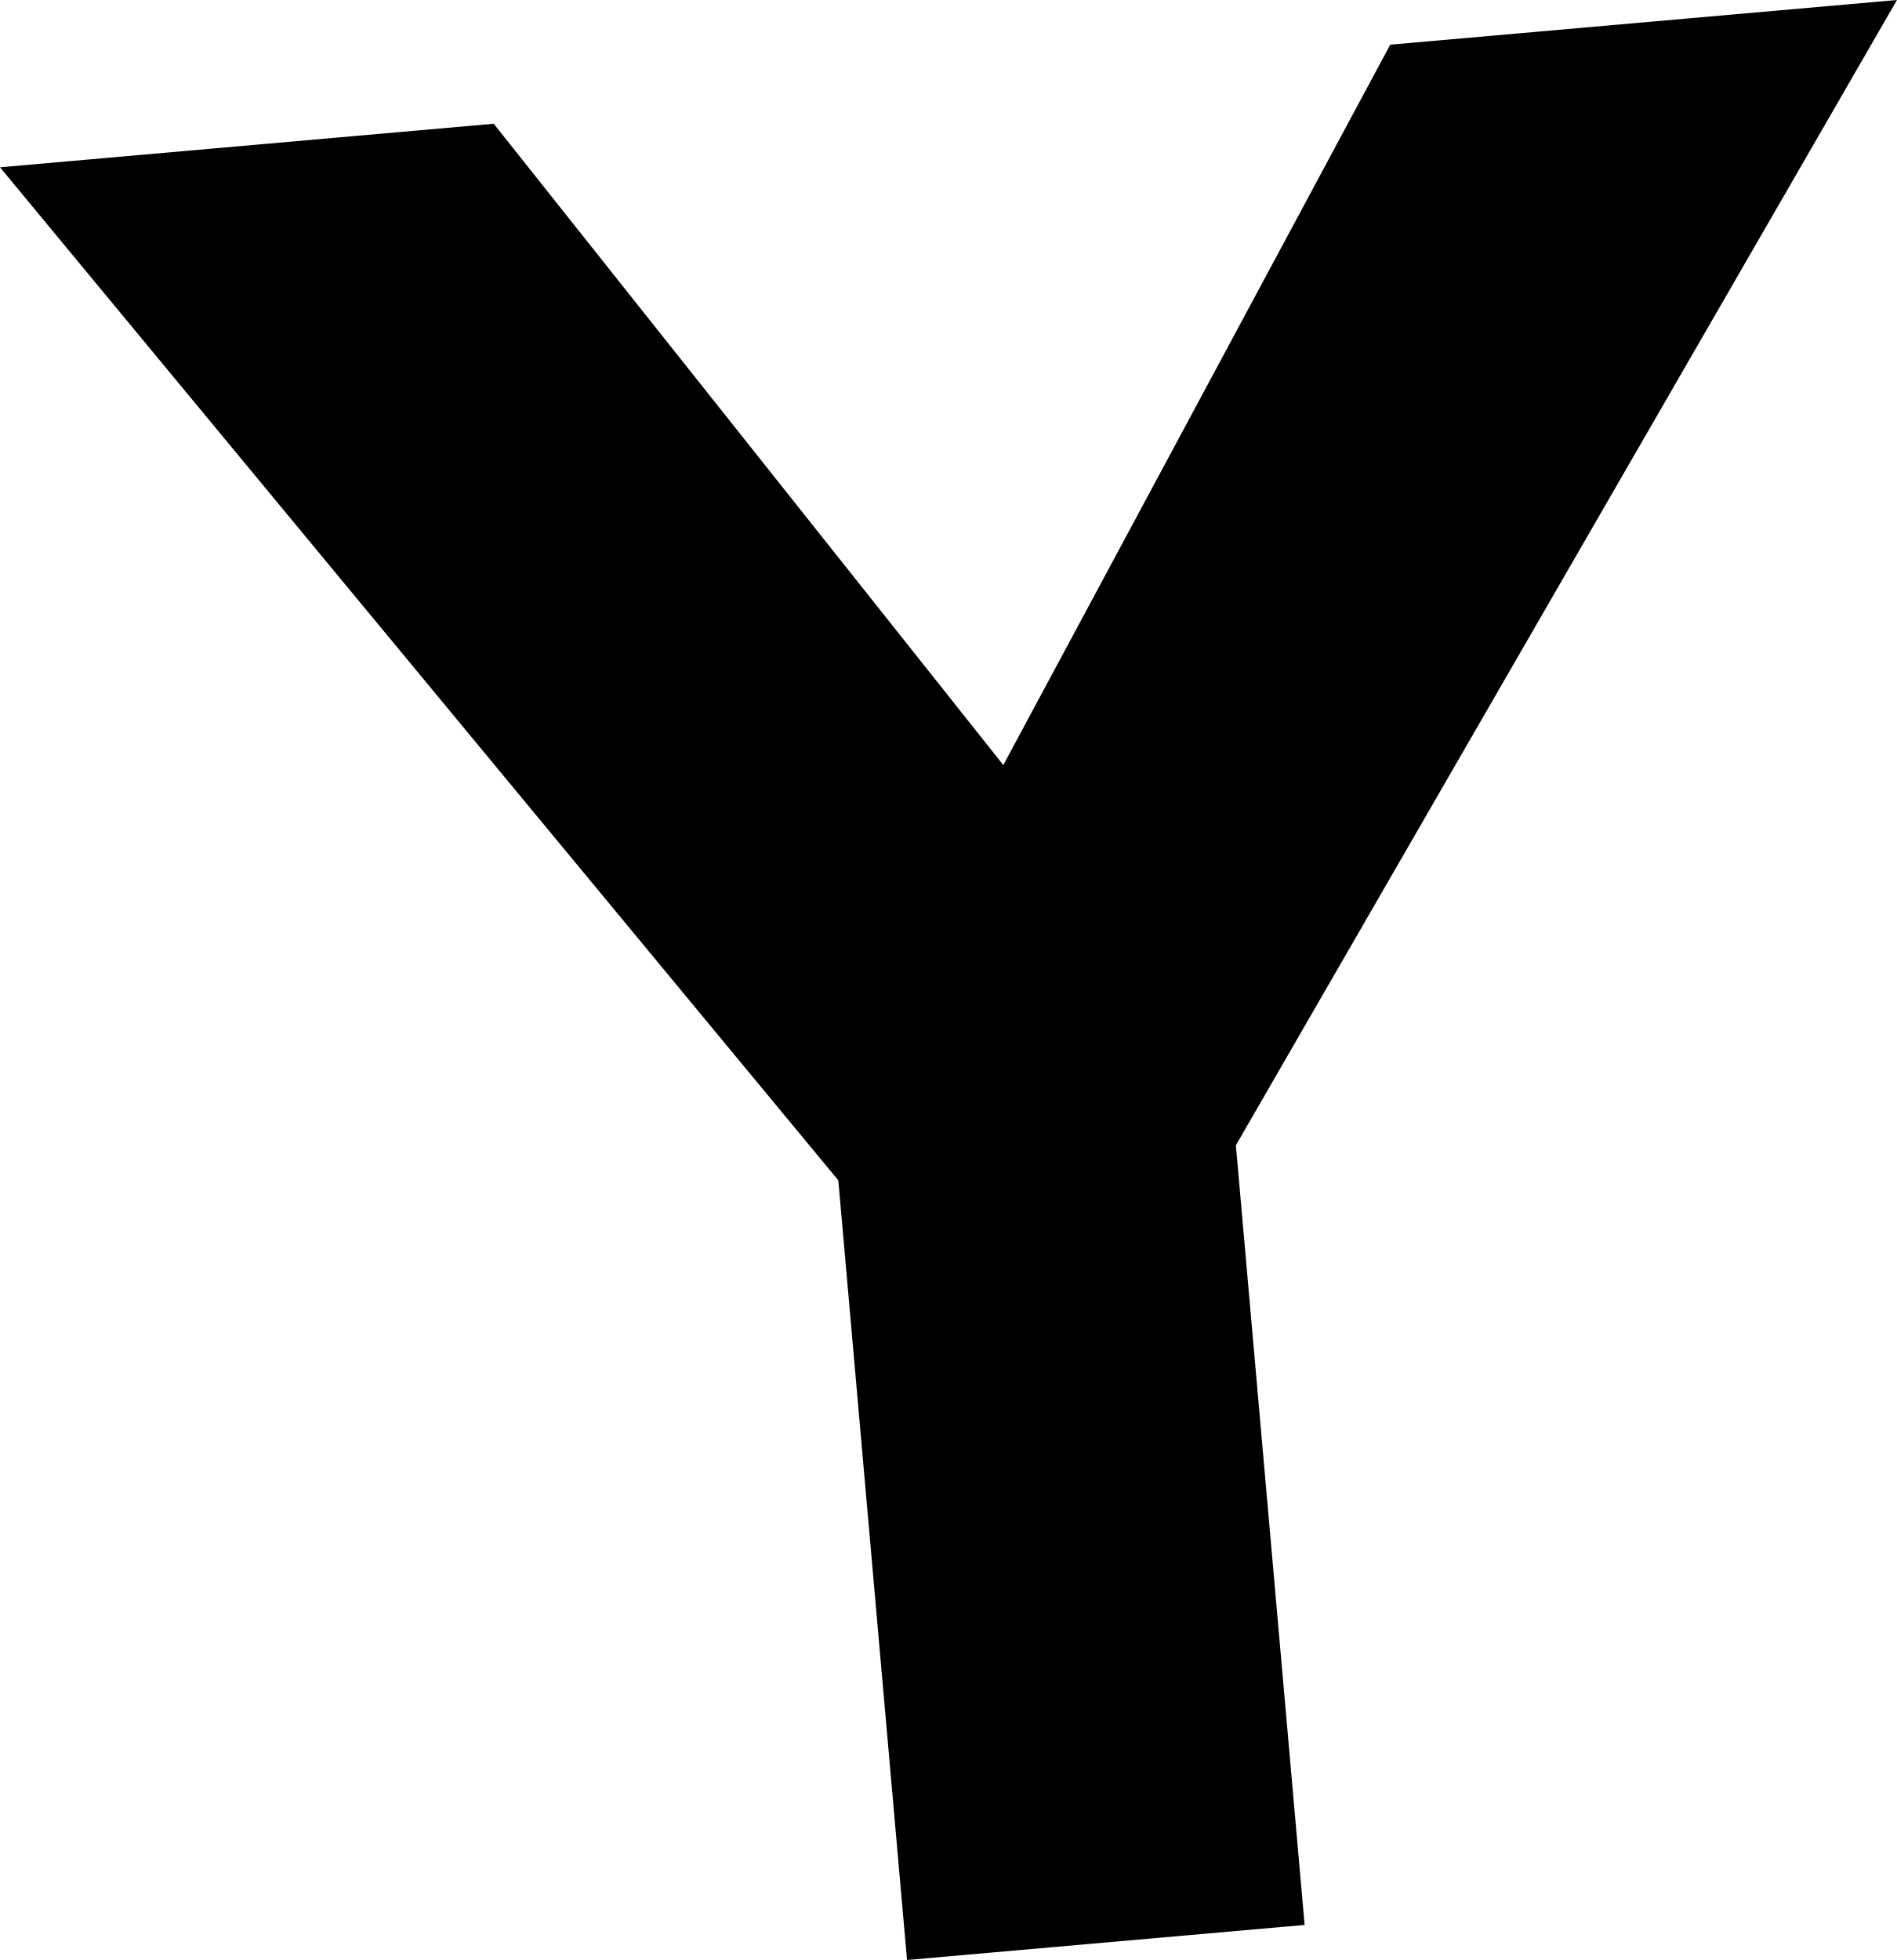
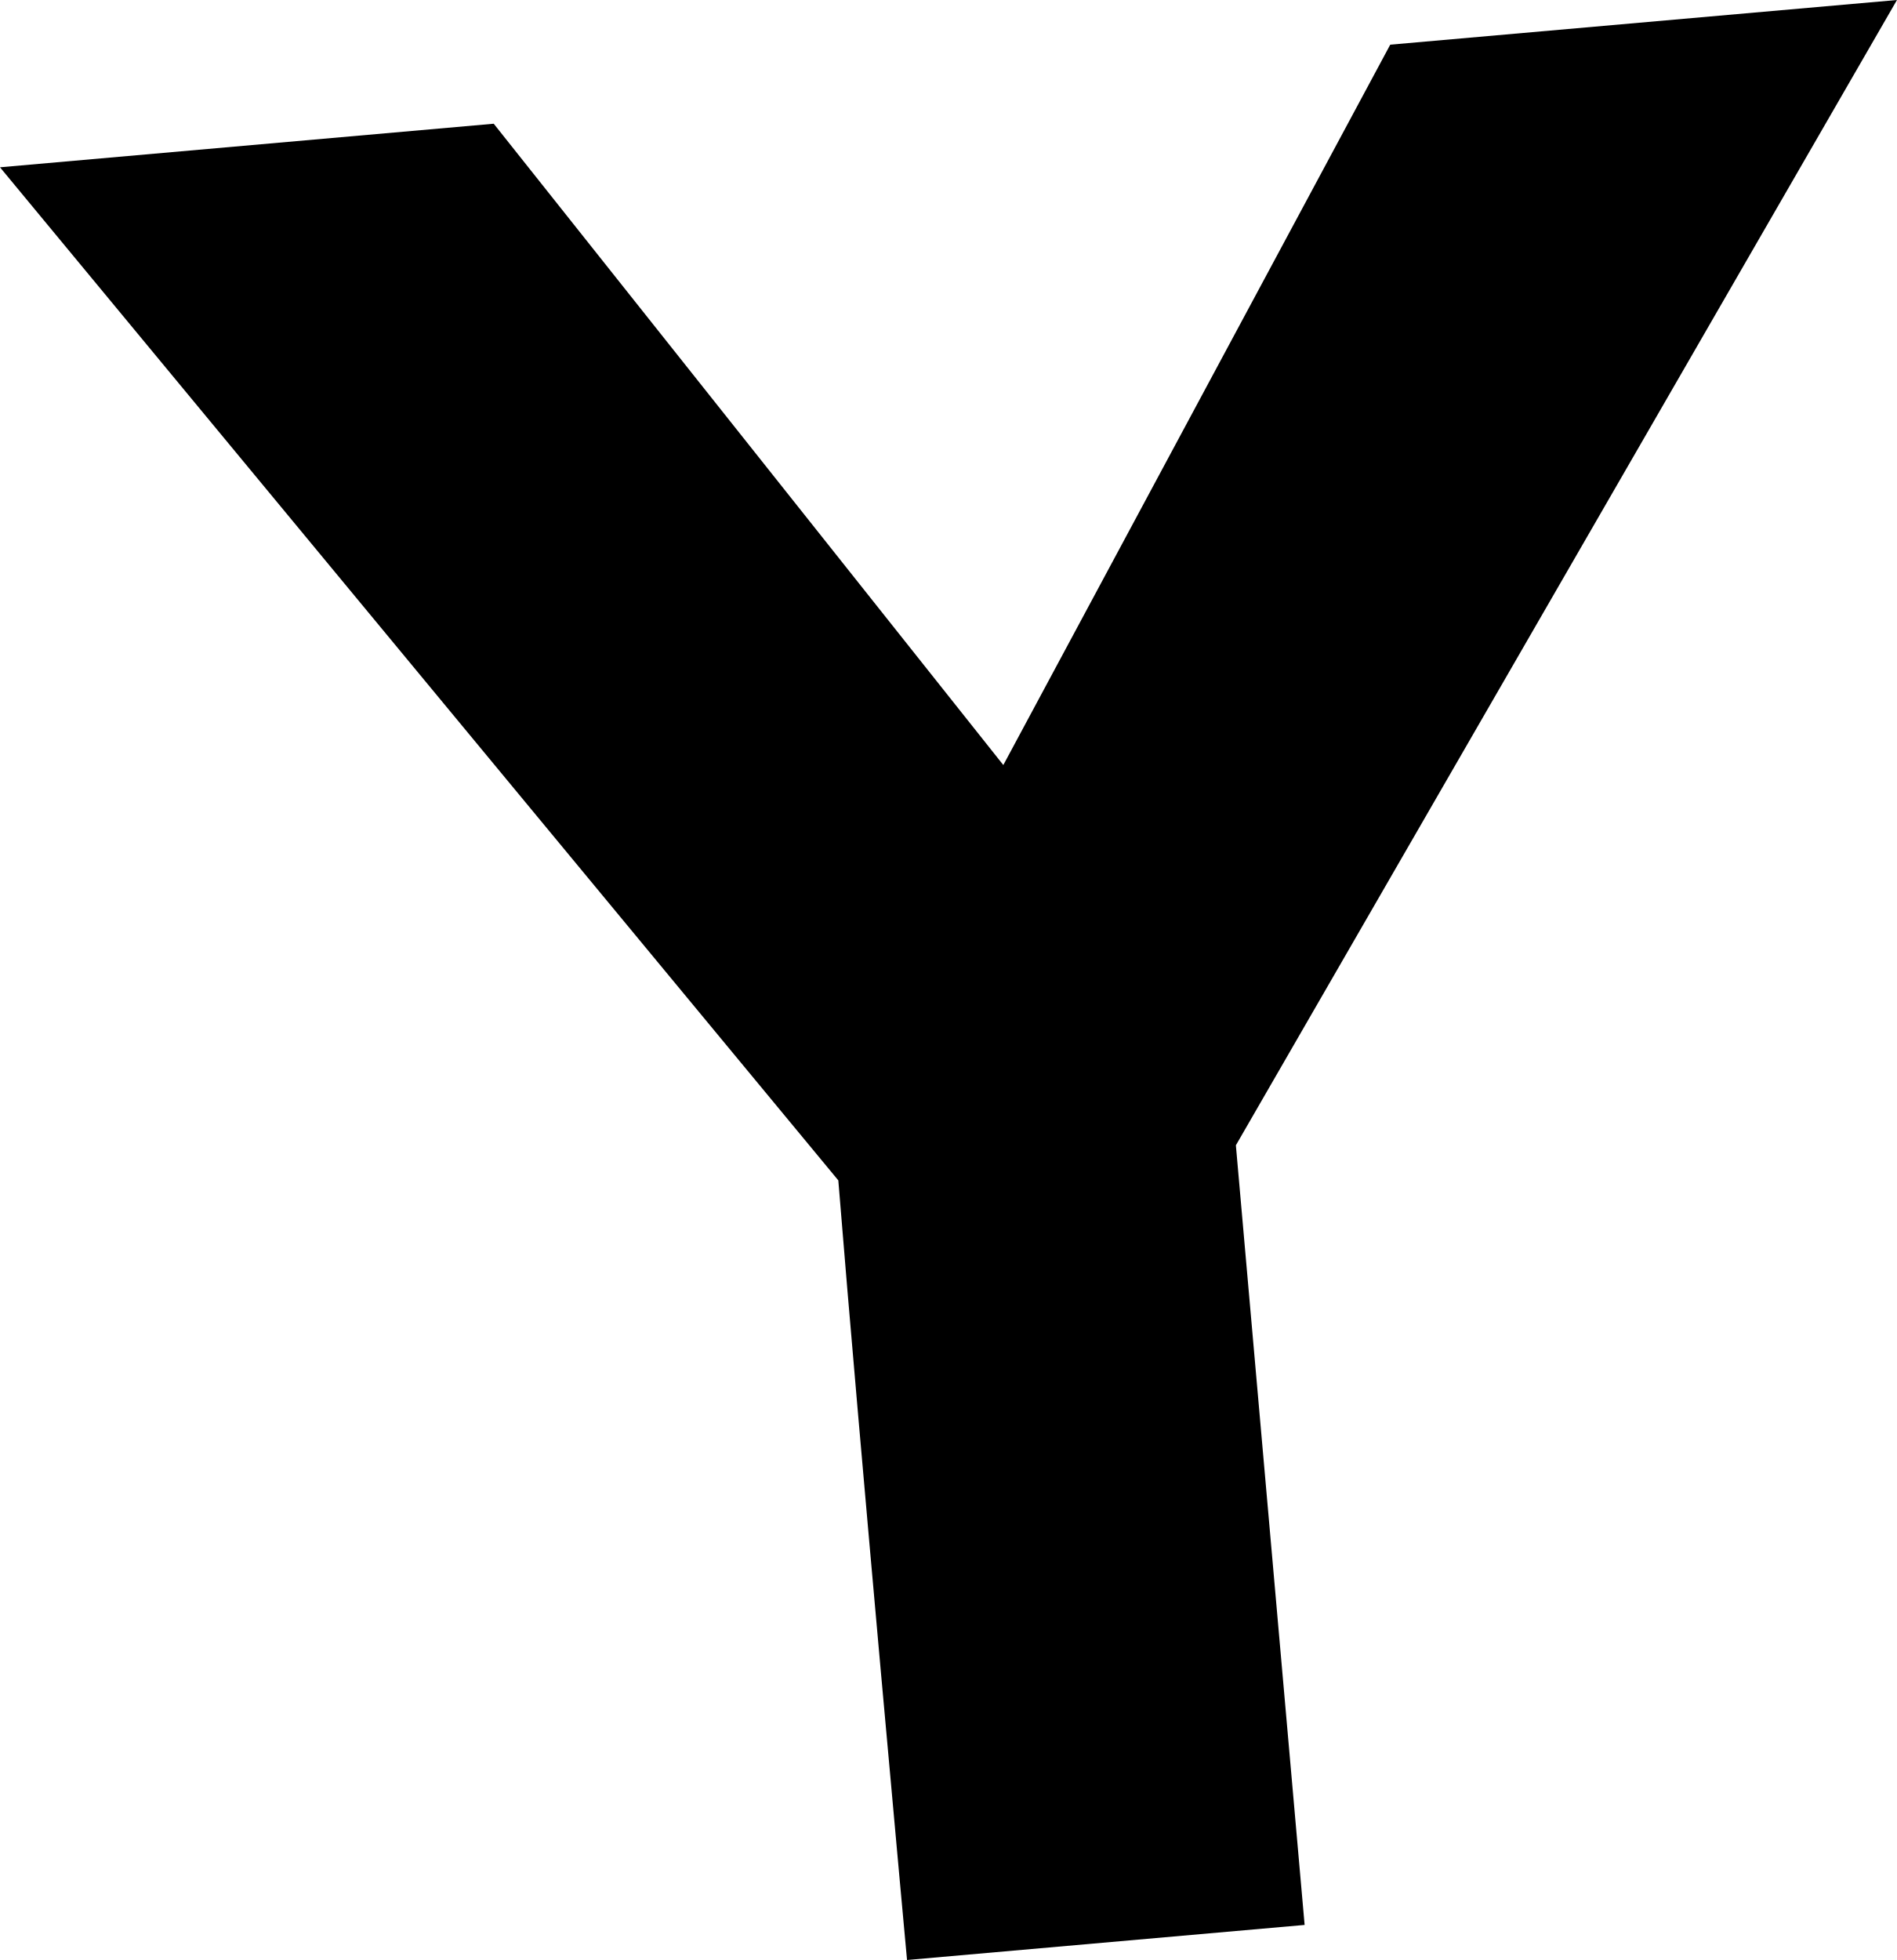
- <svg xmlns="http://www.w3.org/2000/svg" version="1.1" id="Layer_1" x="0px" y="0px" width="78.944px" height="81.555px" viewBox="0 0 78.944 81.555" enable-background="new 0 0 78.944 81.555" xml:space="preserve">
-   <polygon points="51.432,47.655 54.293,80.096 37.747,81.555 34.887,49.114 0,6.961 20.547,5.149 41.754,31.833 57.856,1.859   78.944,0 " />
+ <svg xmlns="http://www.w3.org/2000/svg" version="1.1" id="Layer_1" x="0px" y="0px" width="78.943px" height="81.555px" viewBox="0 0 78.943 81.555" enable-background="new 0 0 78.943 81.555" xml:space="preserve">
+   <path d="M51.432,47.655l2.861,32.441l-16.546,1.459c0,0-1.96-21.261-2.86-32.44L0,6.961l20.547-1.813l21.207,26.685L57.856,1.859  L78.944,0L51.432,47.655z" />
</svg>
